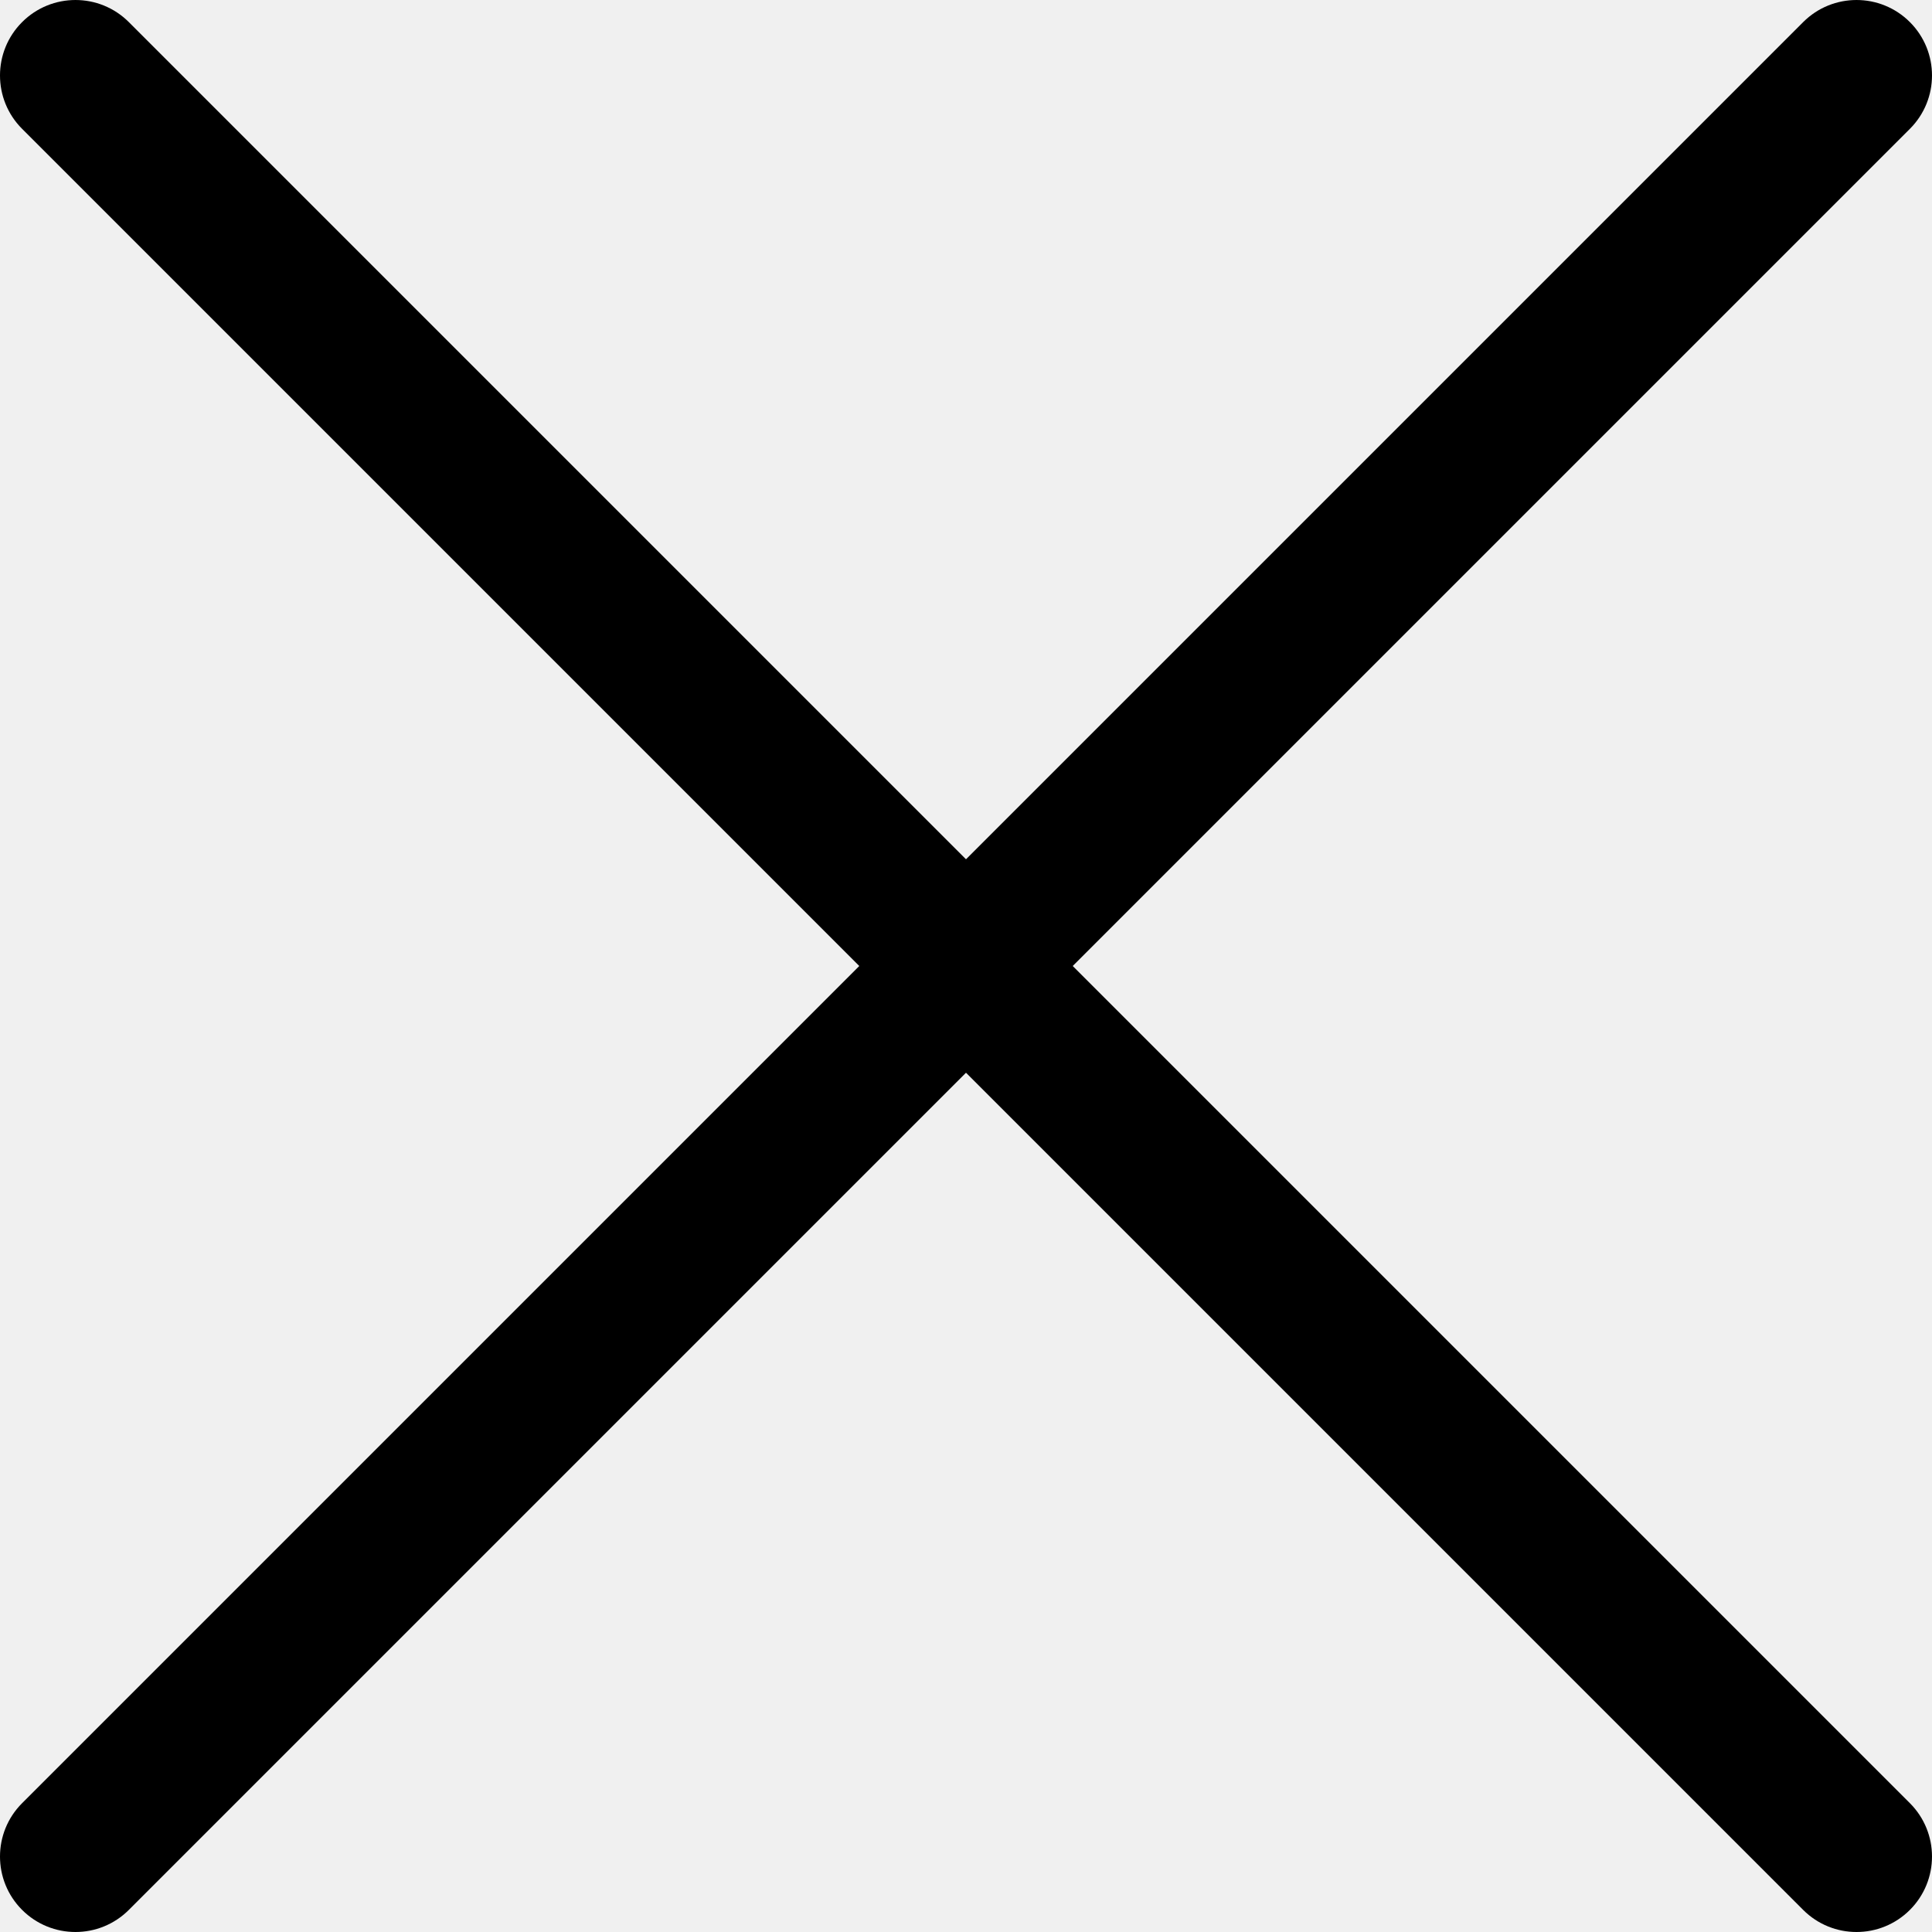
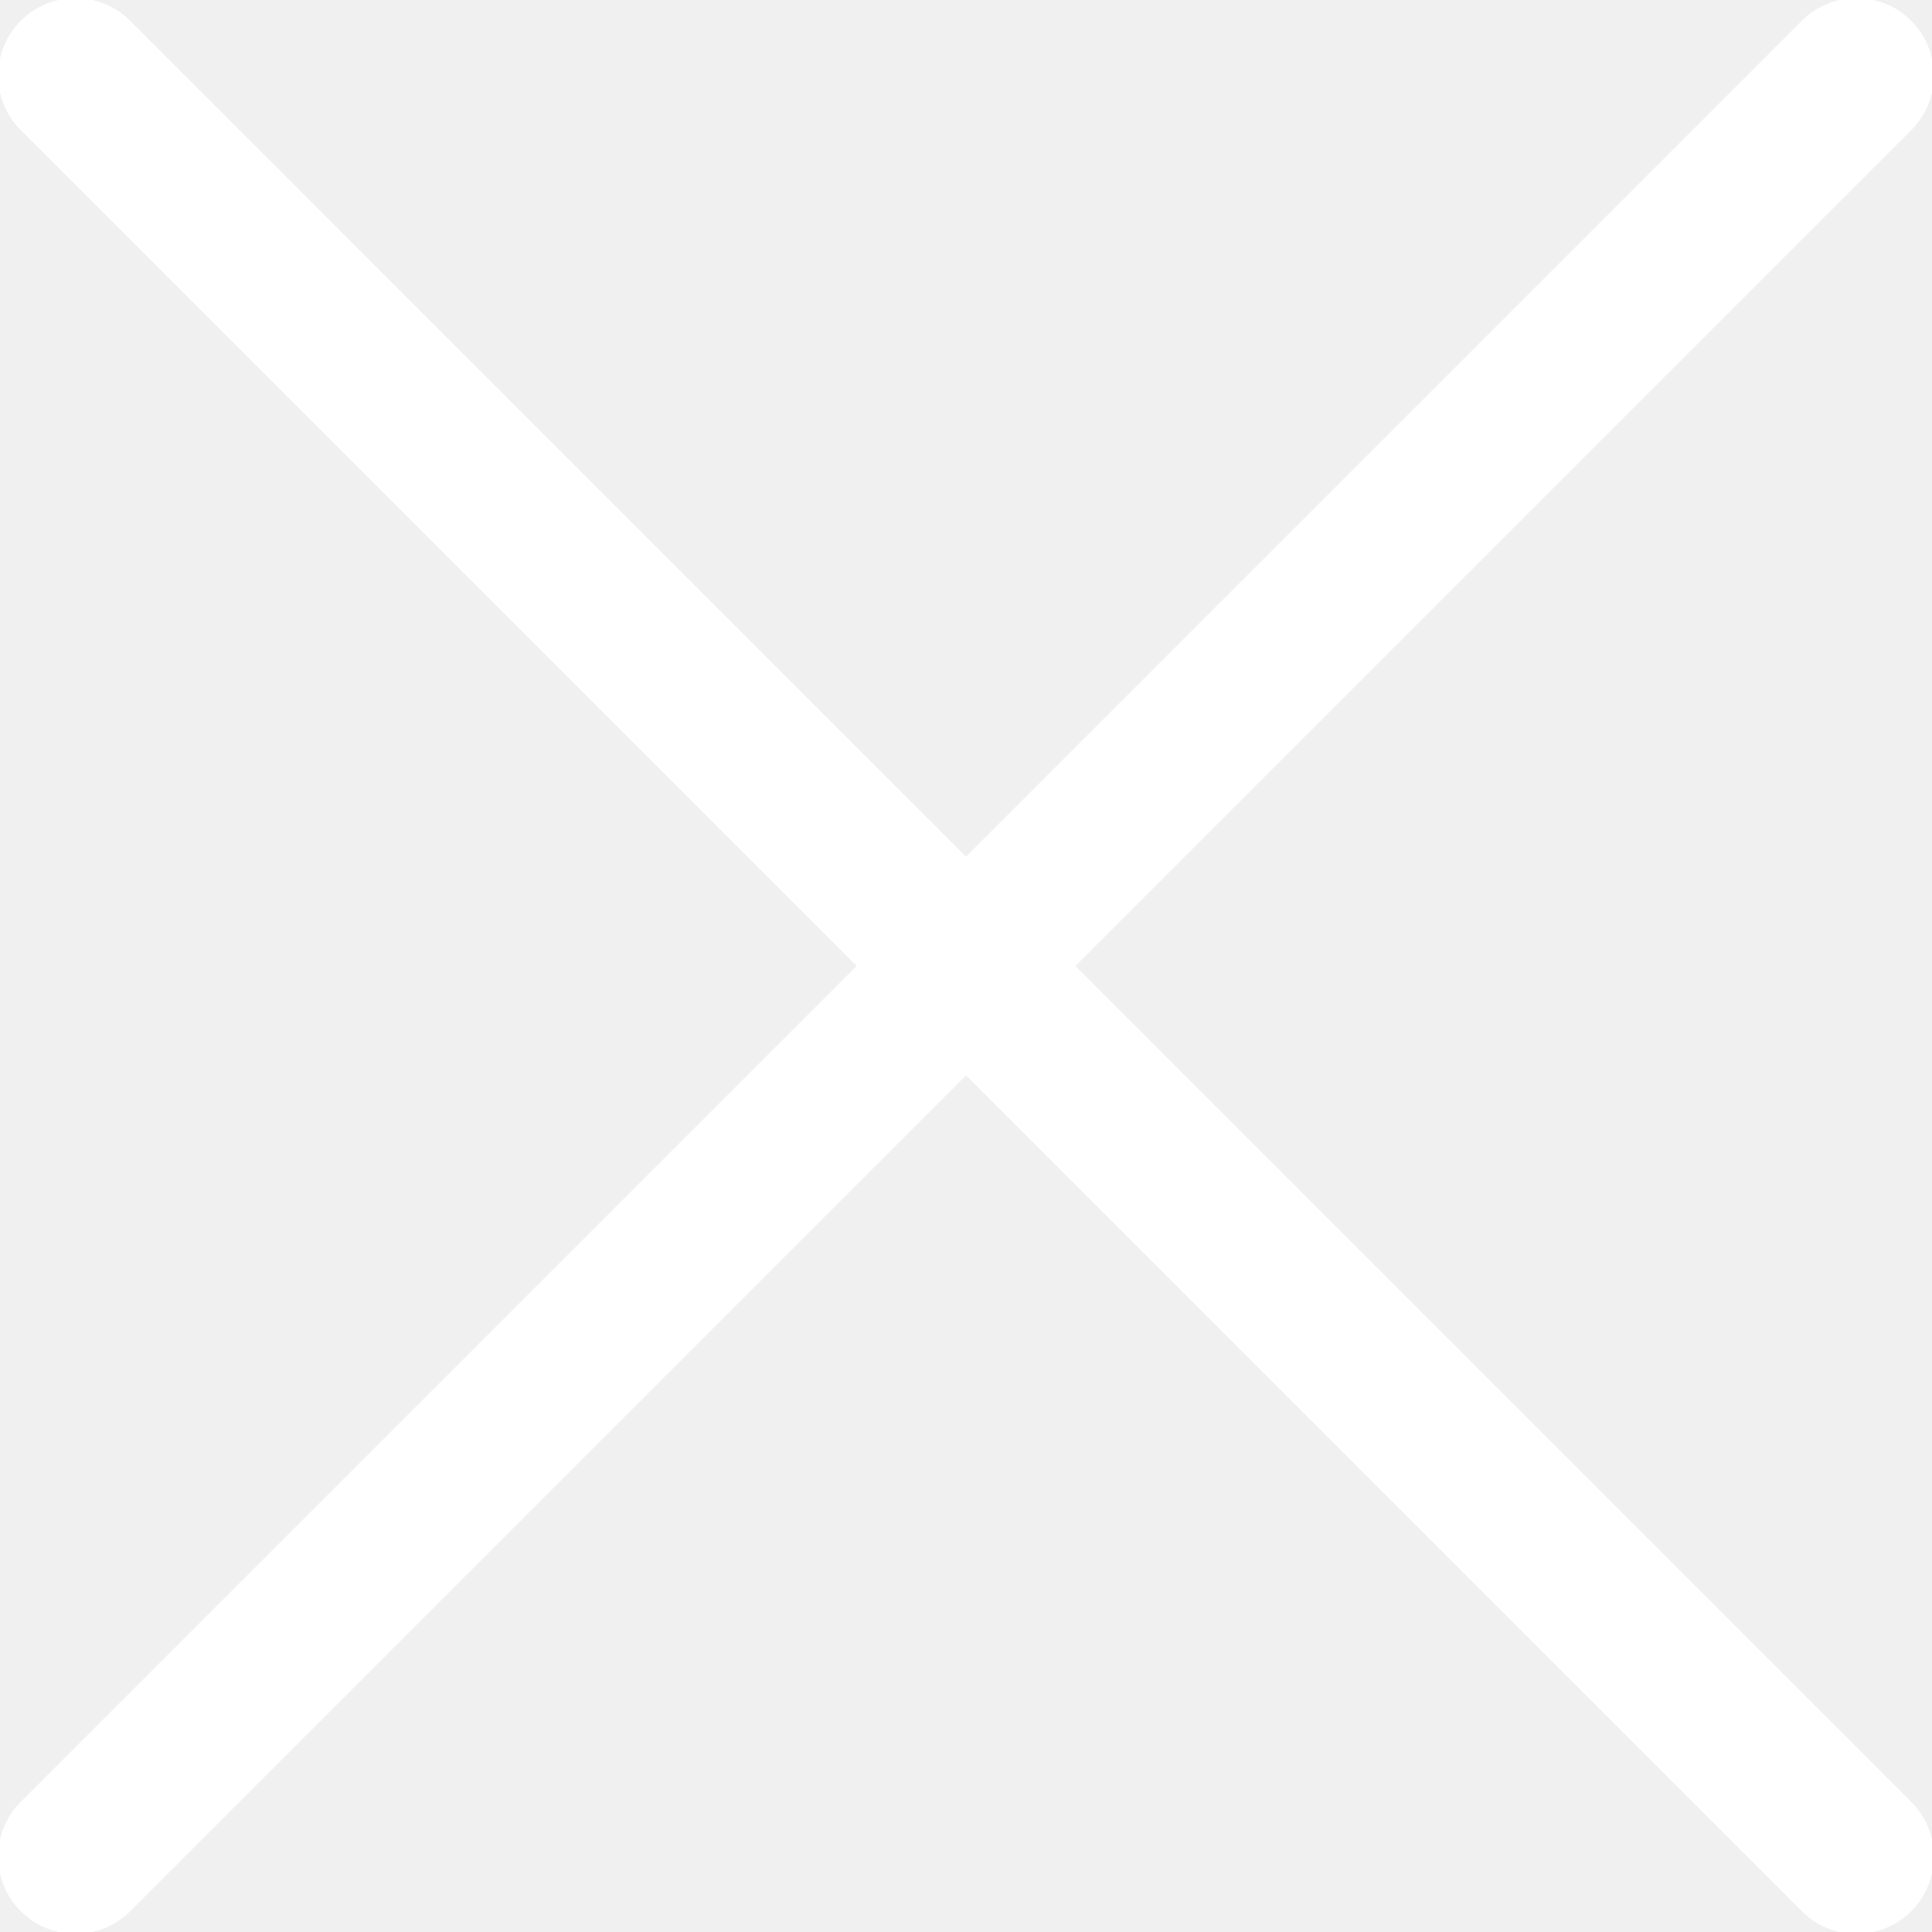
- <svg xmlns="http://www.w3.org/2000/svg" version="1.1" id="Capa_1" x="0px" y="0px" viewBox="0 0 512.001 512.001" style="enable-background:new 0 0 512.001 512.001;" xml:space="preserve">
+ <svg xmlns="http://www.w3.org/2000/svg" version="1.1" id="Capa_1" x="0px" y="0px" viewBox="0 0 512.001 512.001" style="enable-background:new 0 0 512.001 512.001;" xml:space="preserve" fill="white">
  <g>
    <g>
-       <path d="M284.286,256.002L506.143,34.144c7.811-7.811,7.811-20.475,0-28.285c-7.811-7.81-20.475-7.811-28.285,0L256,227.717    L34.143,5.859c-7.811-7.811-20.475-7.811-28.285,0c-7.81,7.811-7.811,20.475,0,28.285l221.857,221.857L5.858,477.859    c-7.811,7.811-7.811,20.475,0,28.285c3.905,3.905,9.024,5.857,14.143,5.857c5.119,0,10.237-1.952,14.143-5.857L256,284.287    l221.857,221.857c3.905,3.905,9.024,5.857,14.143,5.857s10.237-1.952,14.143-5.857c7.811-7.811,7.811-20.475,0-28.285    L284.286,256.002z" />
+       <path stroke="white" d="M284.286,256.002L506.143,34.144c7.811-7.811,7.811-20.475,0-28.285c-7.811-7.81-20.475-7.811-28.285,0L256,227.717    L34.143,5.859c-7.811-7.811-20.475-7.811-28.285,0c-7.81,7.811-7.811,20.475,0,28.285l221.857,221.857L5.858,477.859    c-7.811,7.811-7.811,20.475,0,28.285c3.905,3.905,9.024,5.857,14.143,5.857c5.119,0,10.237-1.952,14.143-5.857L256,284.287    l221.857,221.857c3.905,3.905,9.024,5.857,14.143,5.857s10.237-1.952,14.143-5.857c7.811-7.811,7.811-20.475,0-28.285    L284.286,256.002z" />
    </g>
  </g>
  <g>
</g>
  <g>
</g>
  <g>
</g>
  <g>
</g>
  <g>
</g>
  <g>
</g>
  <g>
</g>
  <g>
</g>
  <g>
</g>
  <g>
</g>
  <g>
</g>
  <g>
</g>
  <g>
</g>
  <g>
</g>
  <g>
</g>
</svg>
